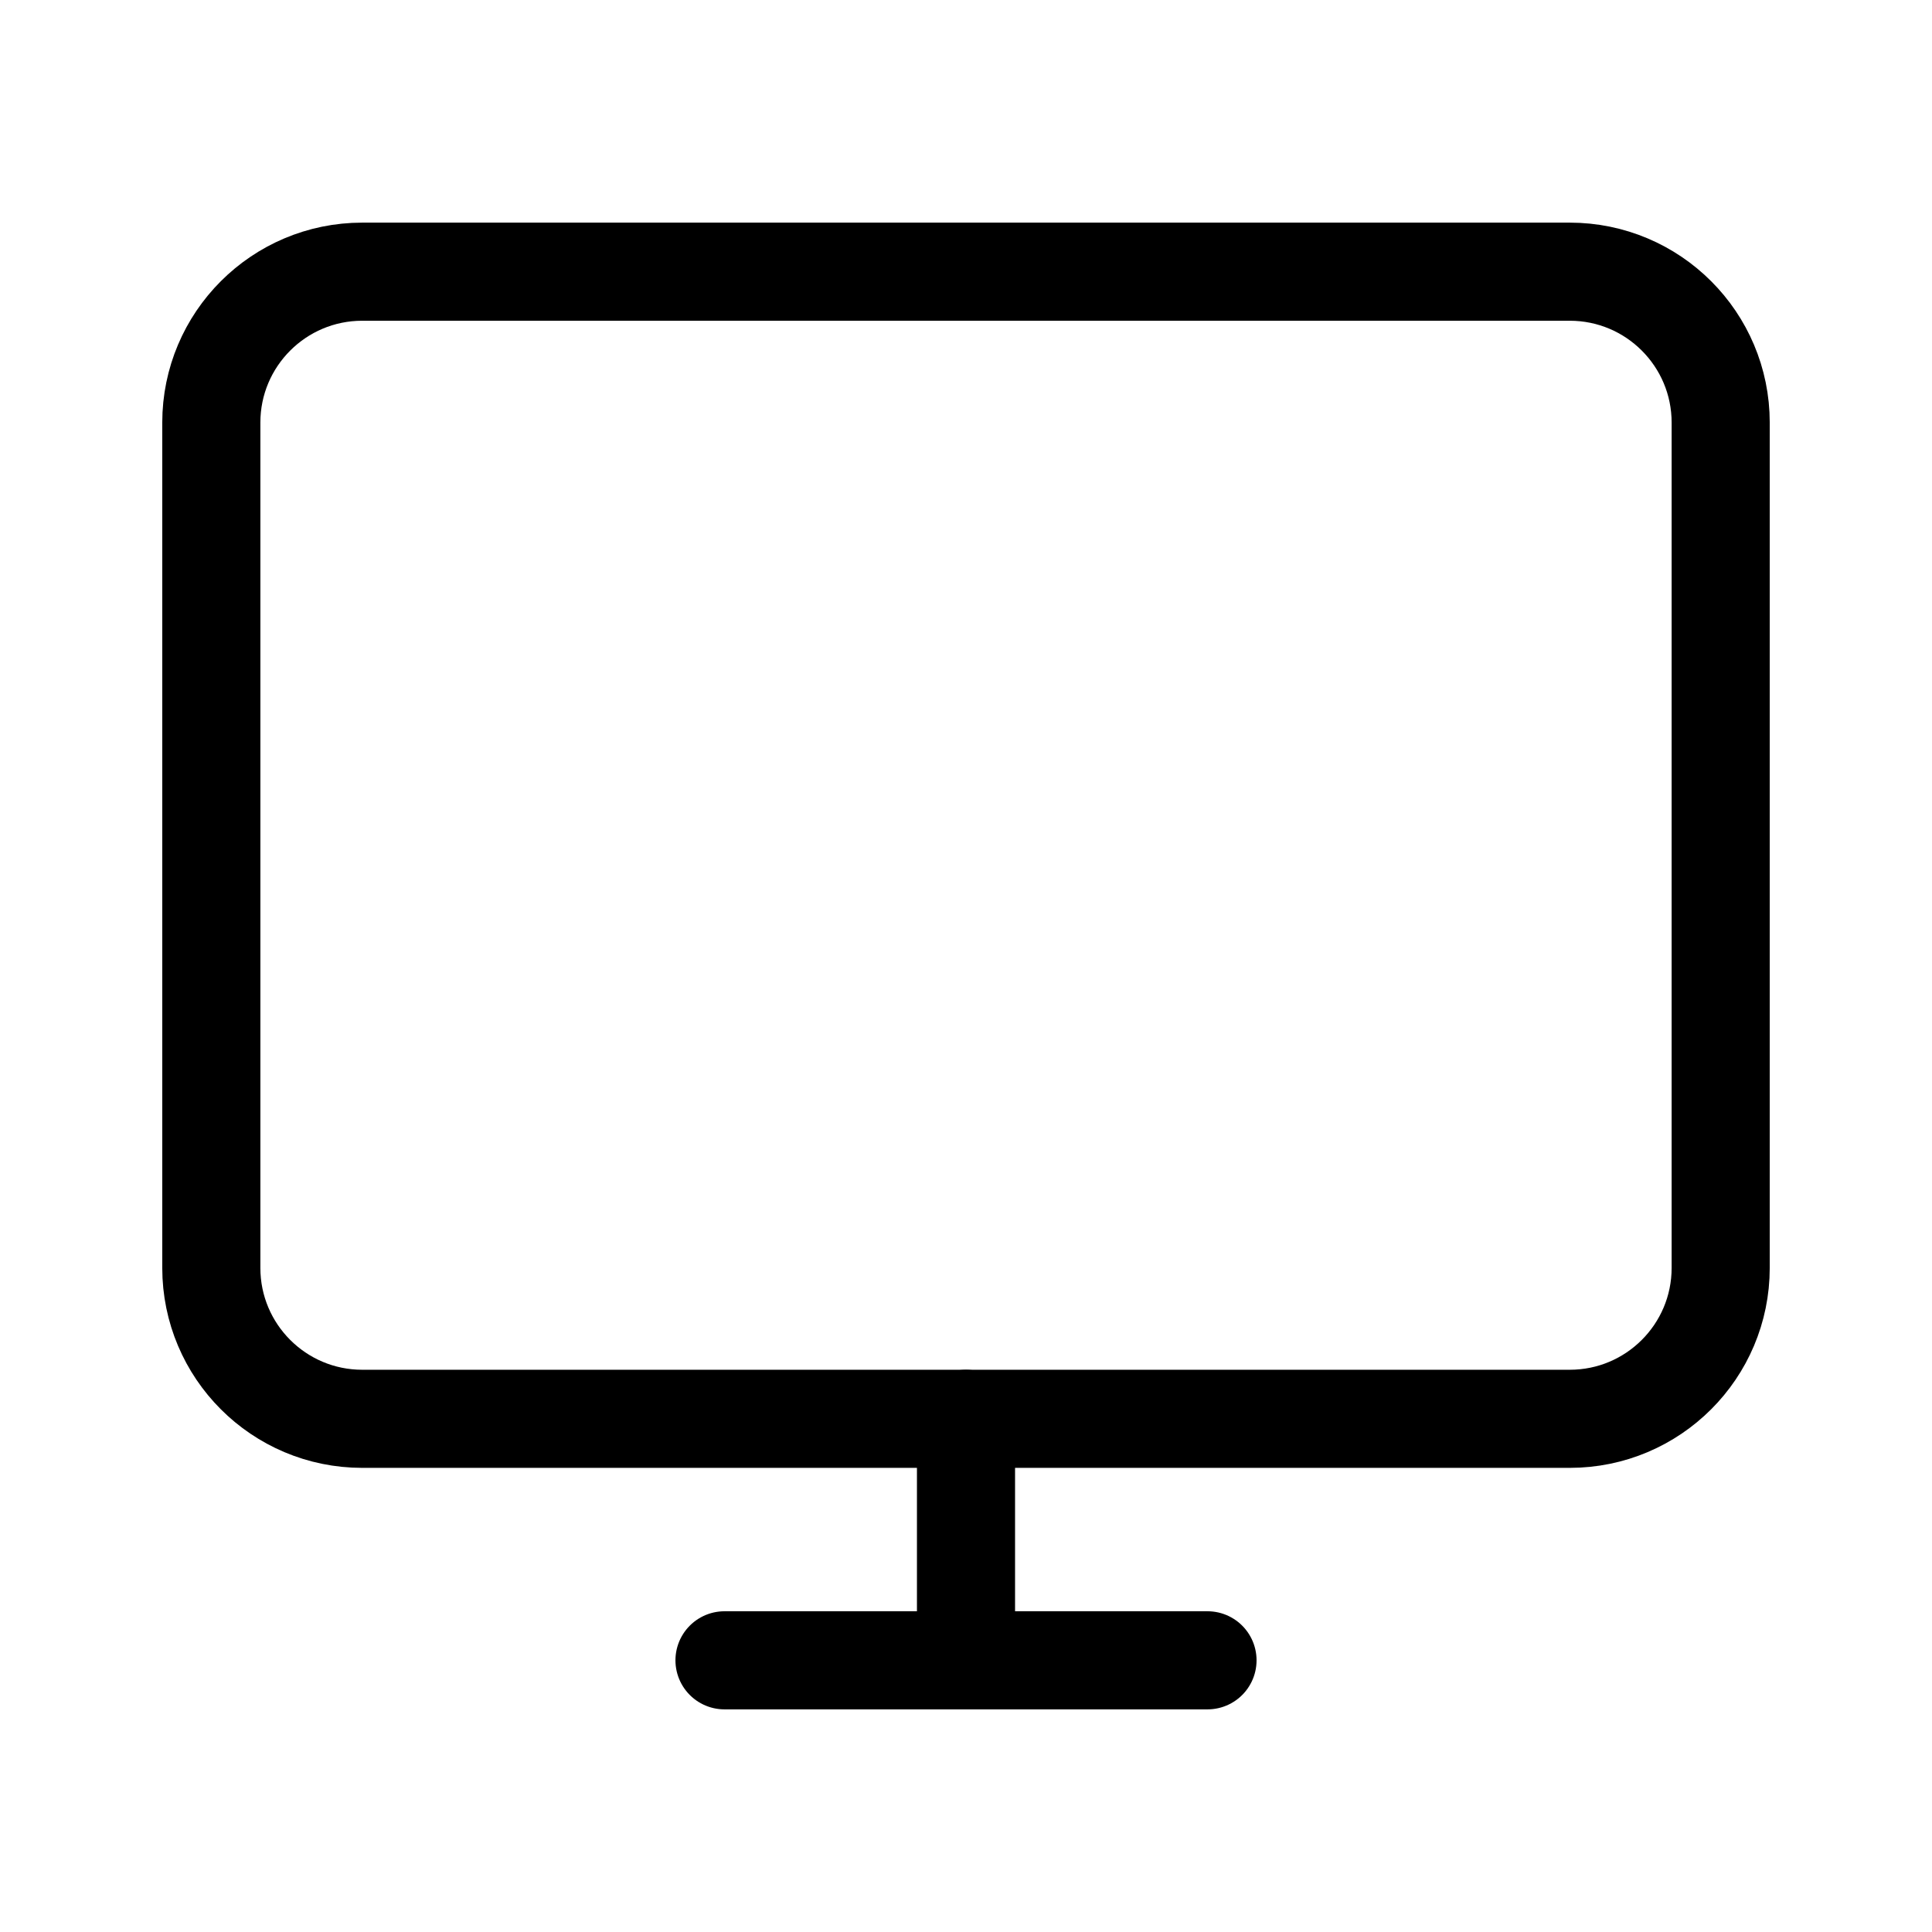
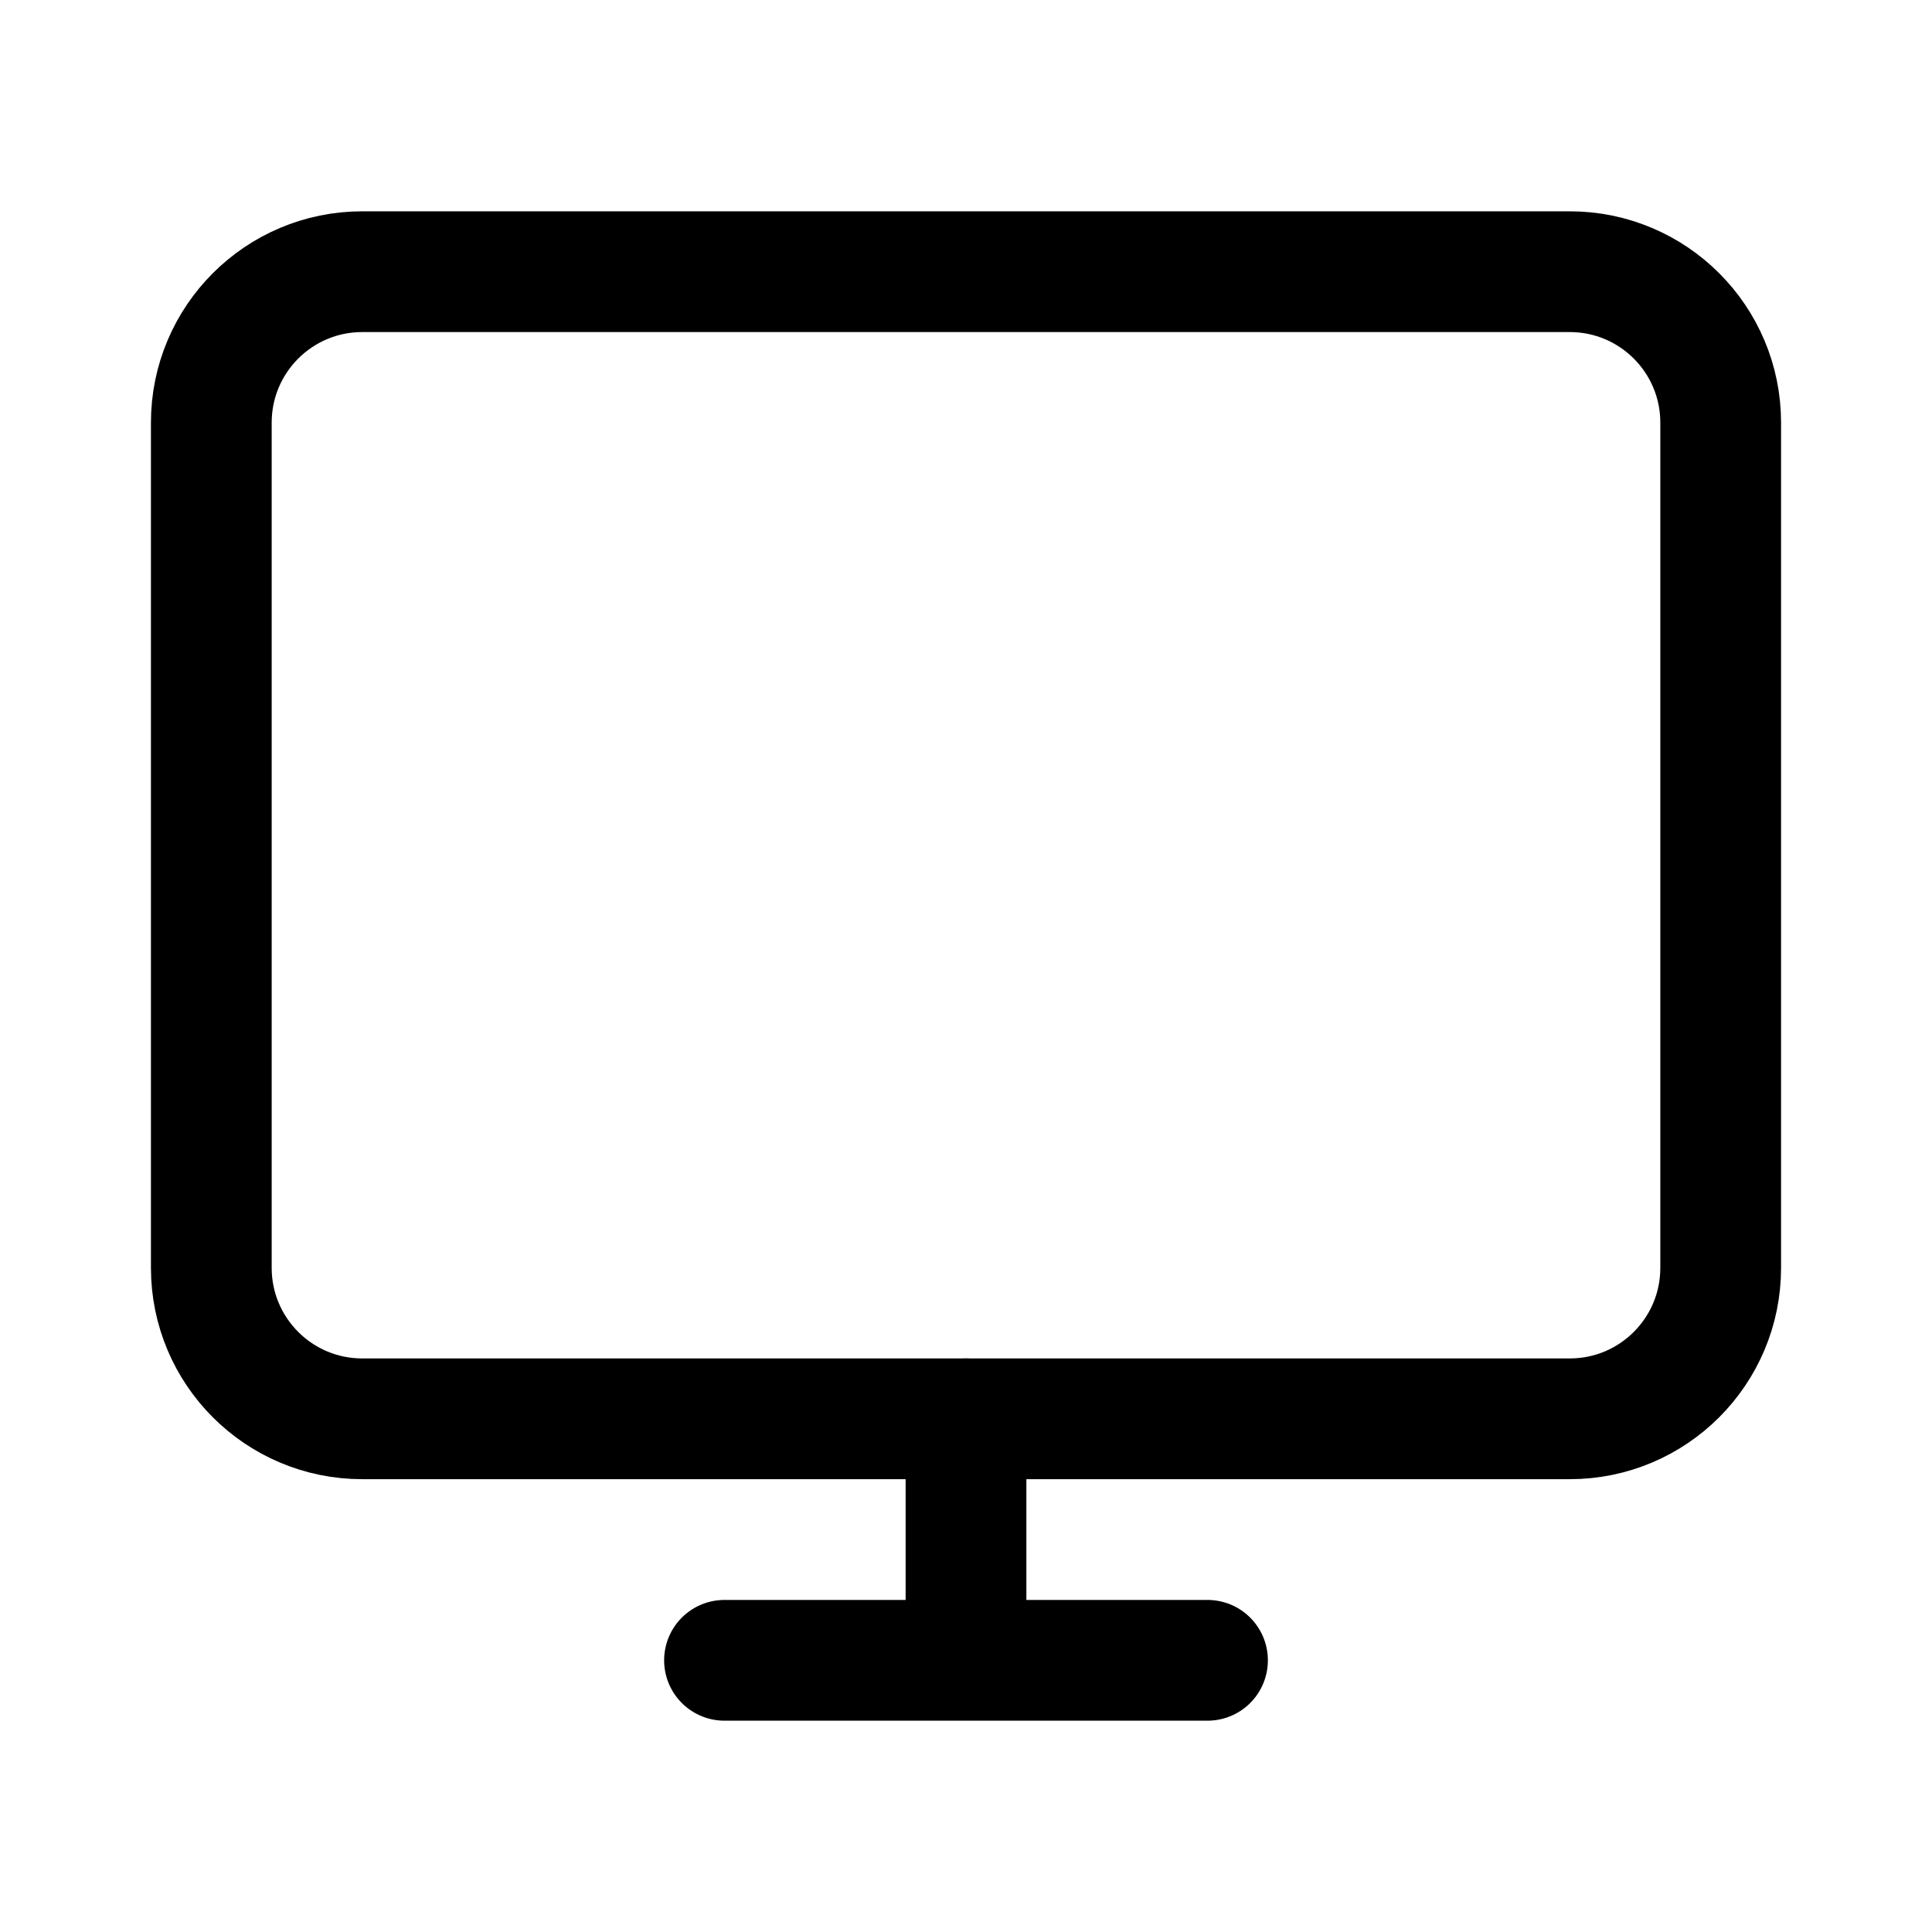
- <svg xmlns="http://www.w3.org/2000/svg" viewBox="0 0 256 256" fill="none" stroke="currentColor" stroke-width="13" stroke-linecap="round" stroke-linejoin="round">
+ <svg xmlns="http://www.w3.org/2000/svg" viewBox="0 0 256 256" fill="none" stroke="currentColor" stroke-width="16" stroke-linecap="round" stroke-linejoin="round">
  <rect x="28" y="36" width="200" height="152" rx="20" />
  <path d="M96 220h64M128 188v32" />
</svg>
